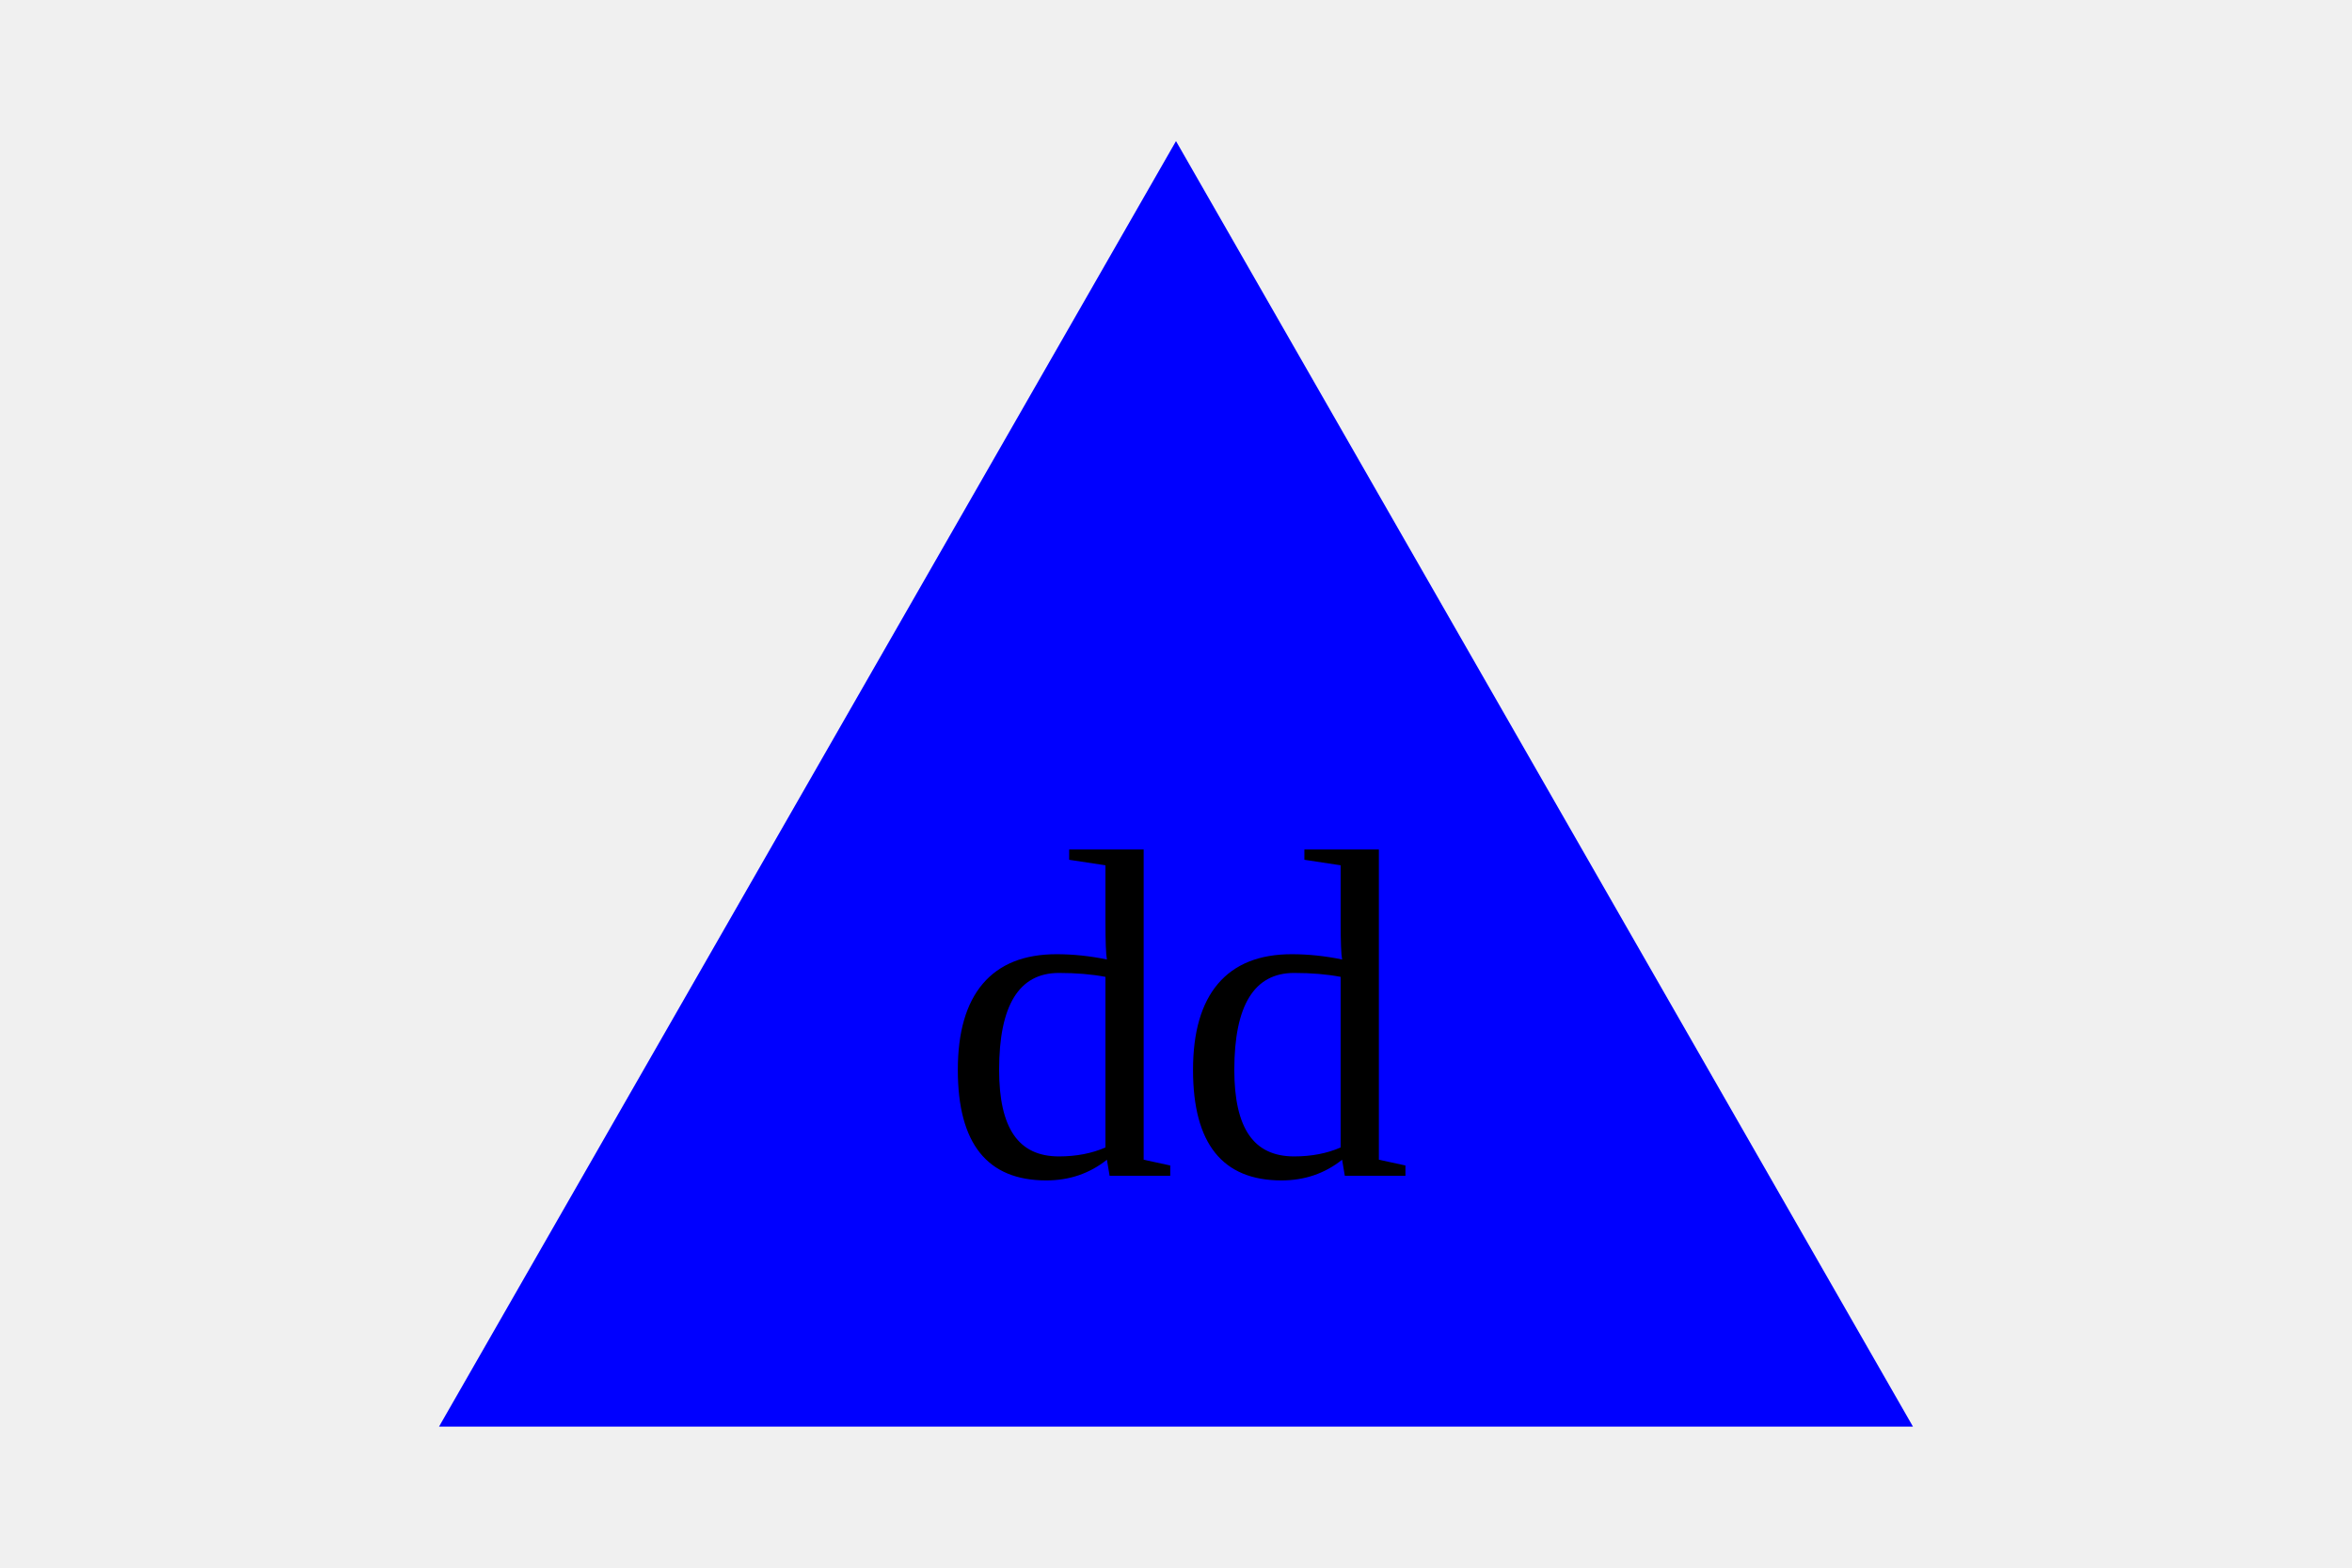
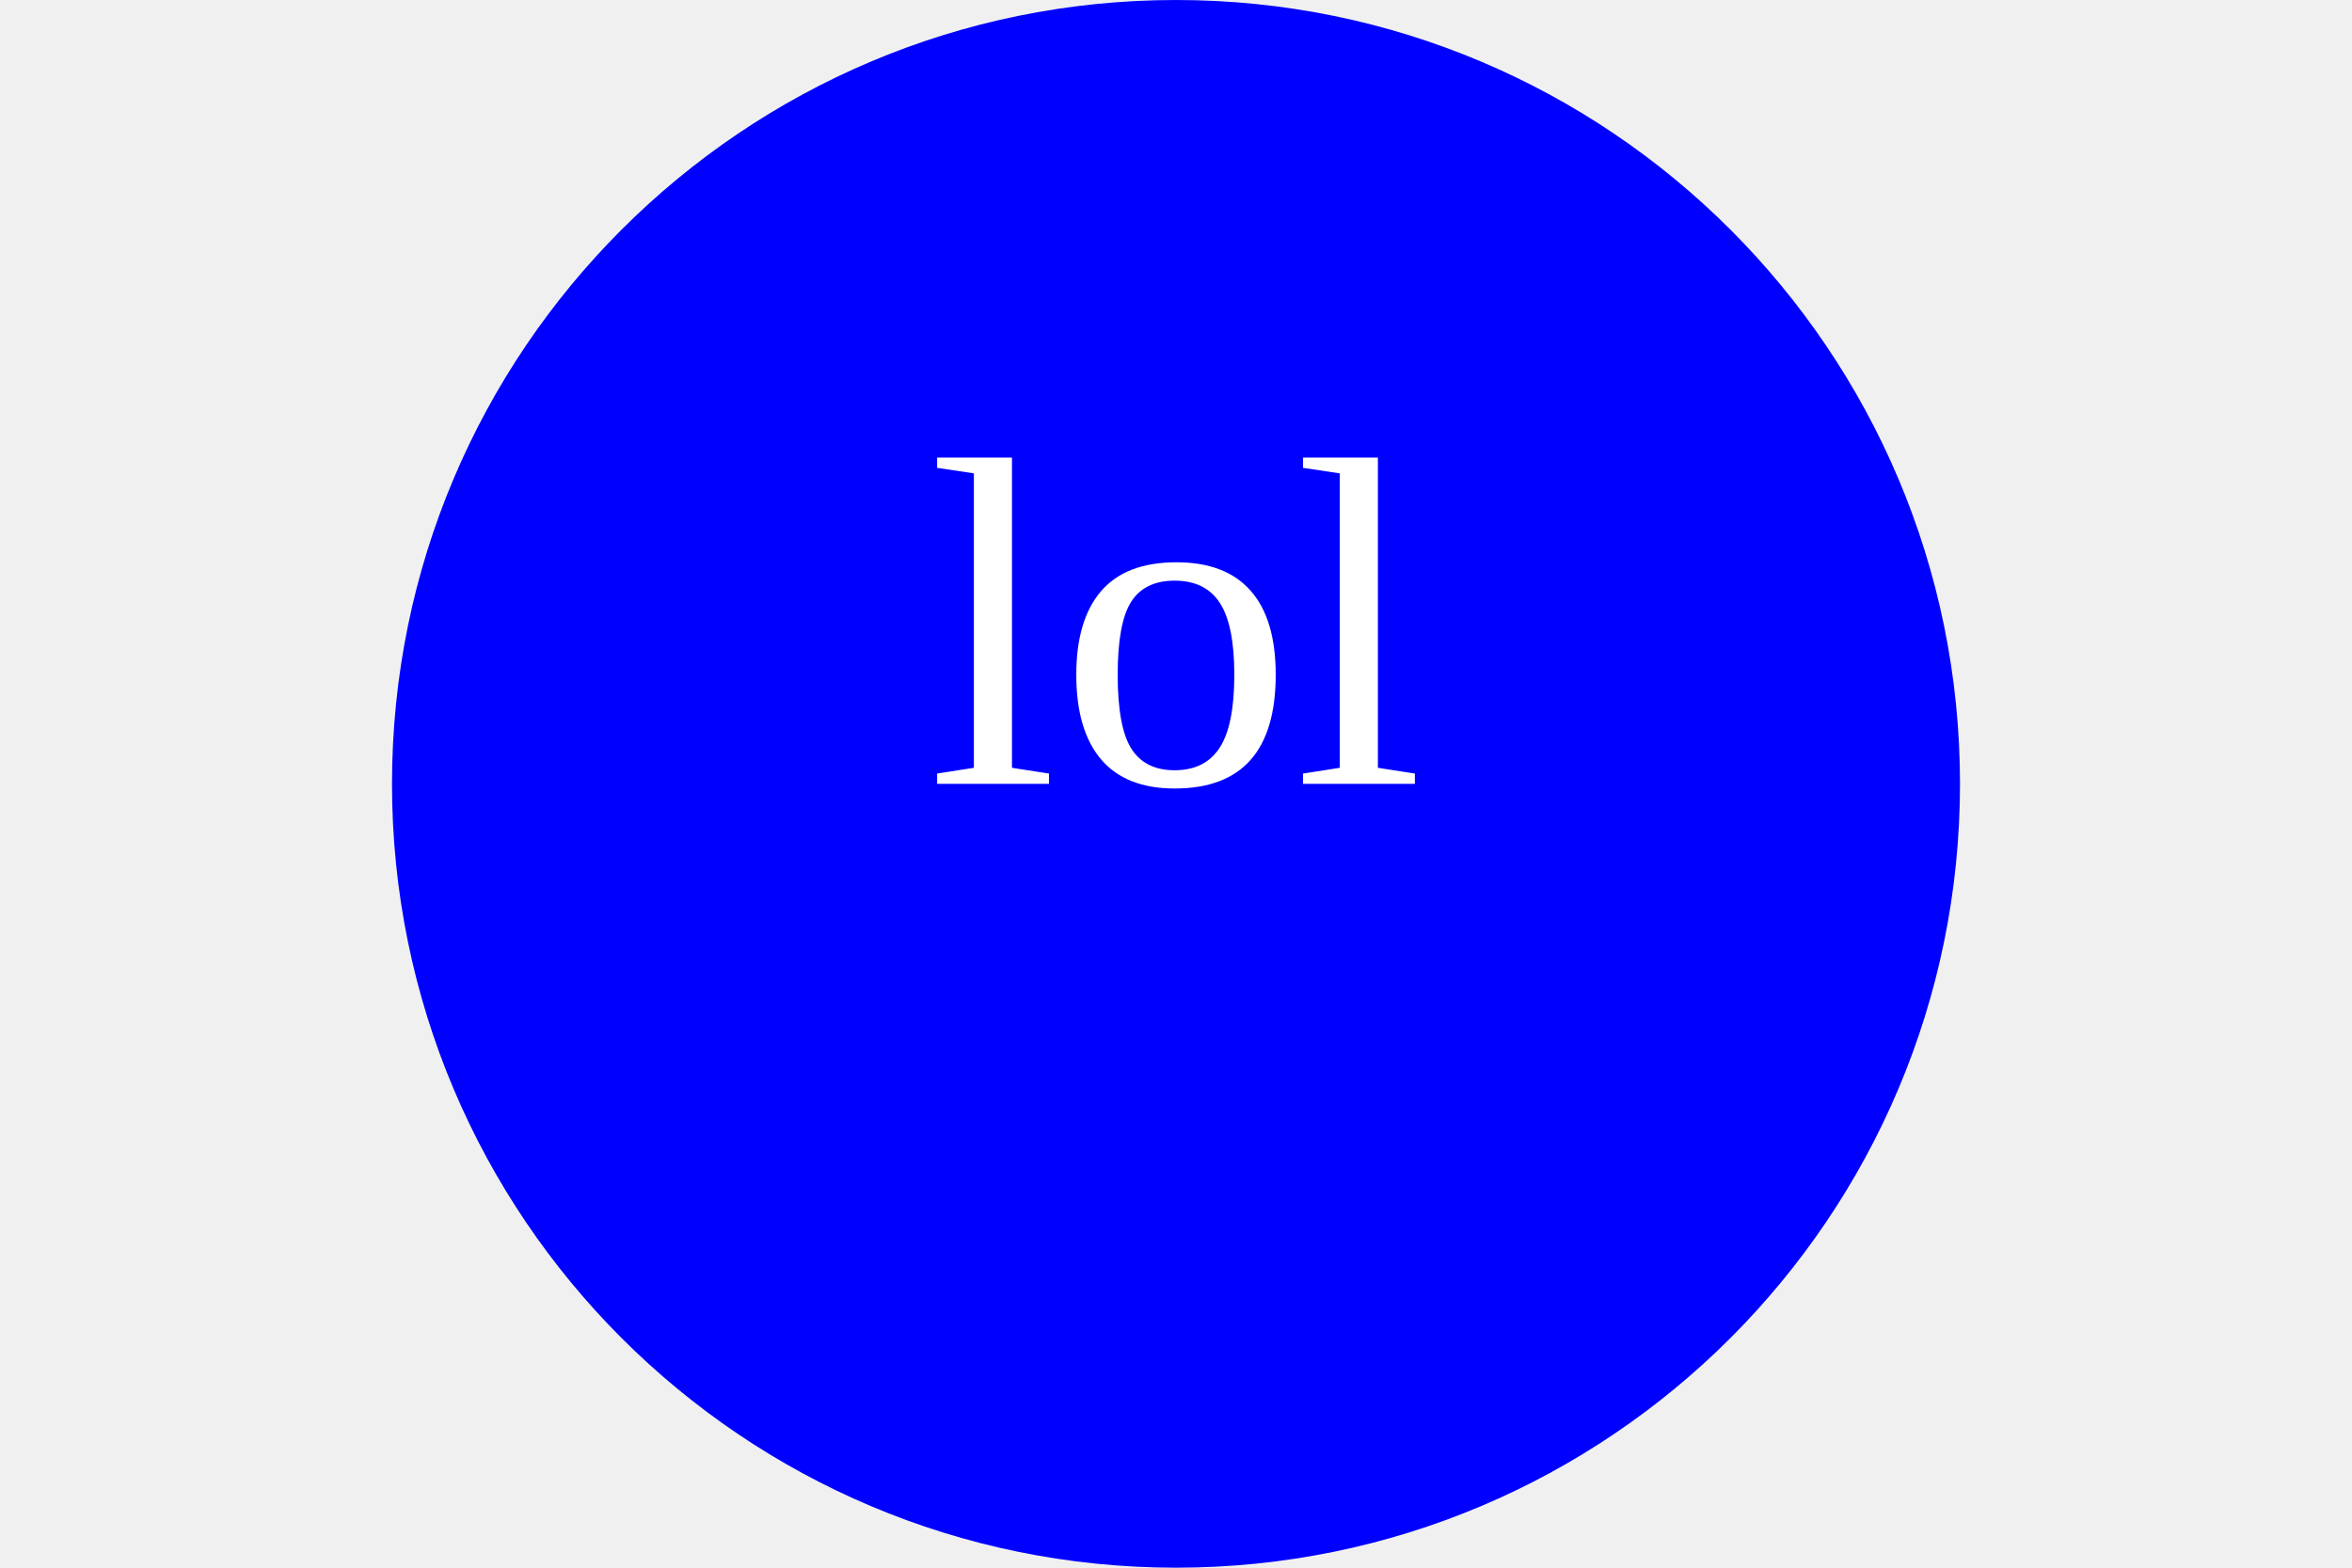
<svg xmlns="http://www.w3.org/2000/svg" version="1.1" height="200" width="300">
-   <polygon points="150, 18 244, 182 56, 182" fill="blue" />
-   <text x="150" y="150" text-anchor="middle" style="font-size:60; fill: black;">dd</text>
+   <circle cx="150" cy="100" r="100" fill="blue" />
+   <text x="150" y="100" text-anchor="middle" style="font-size:60; fill: white;">lol</text>
</svg>
